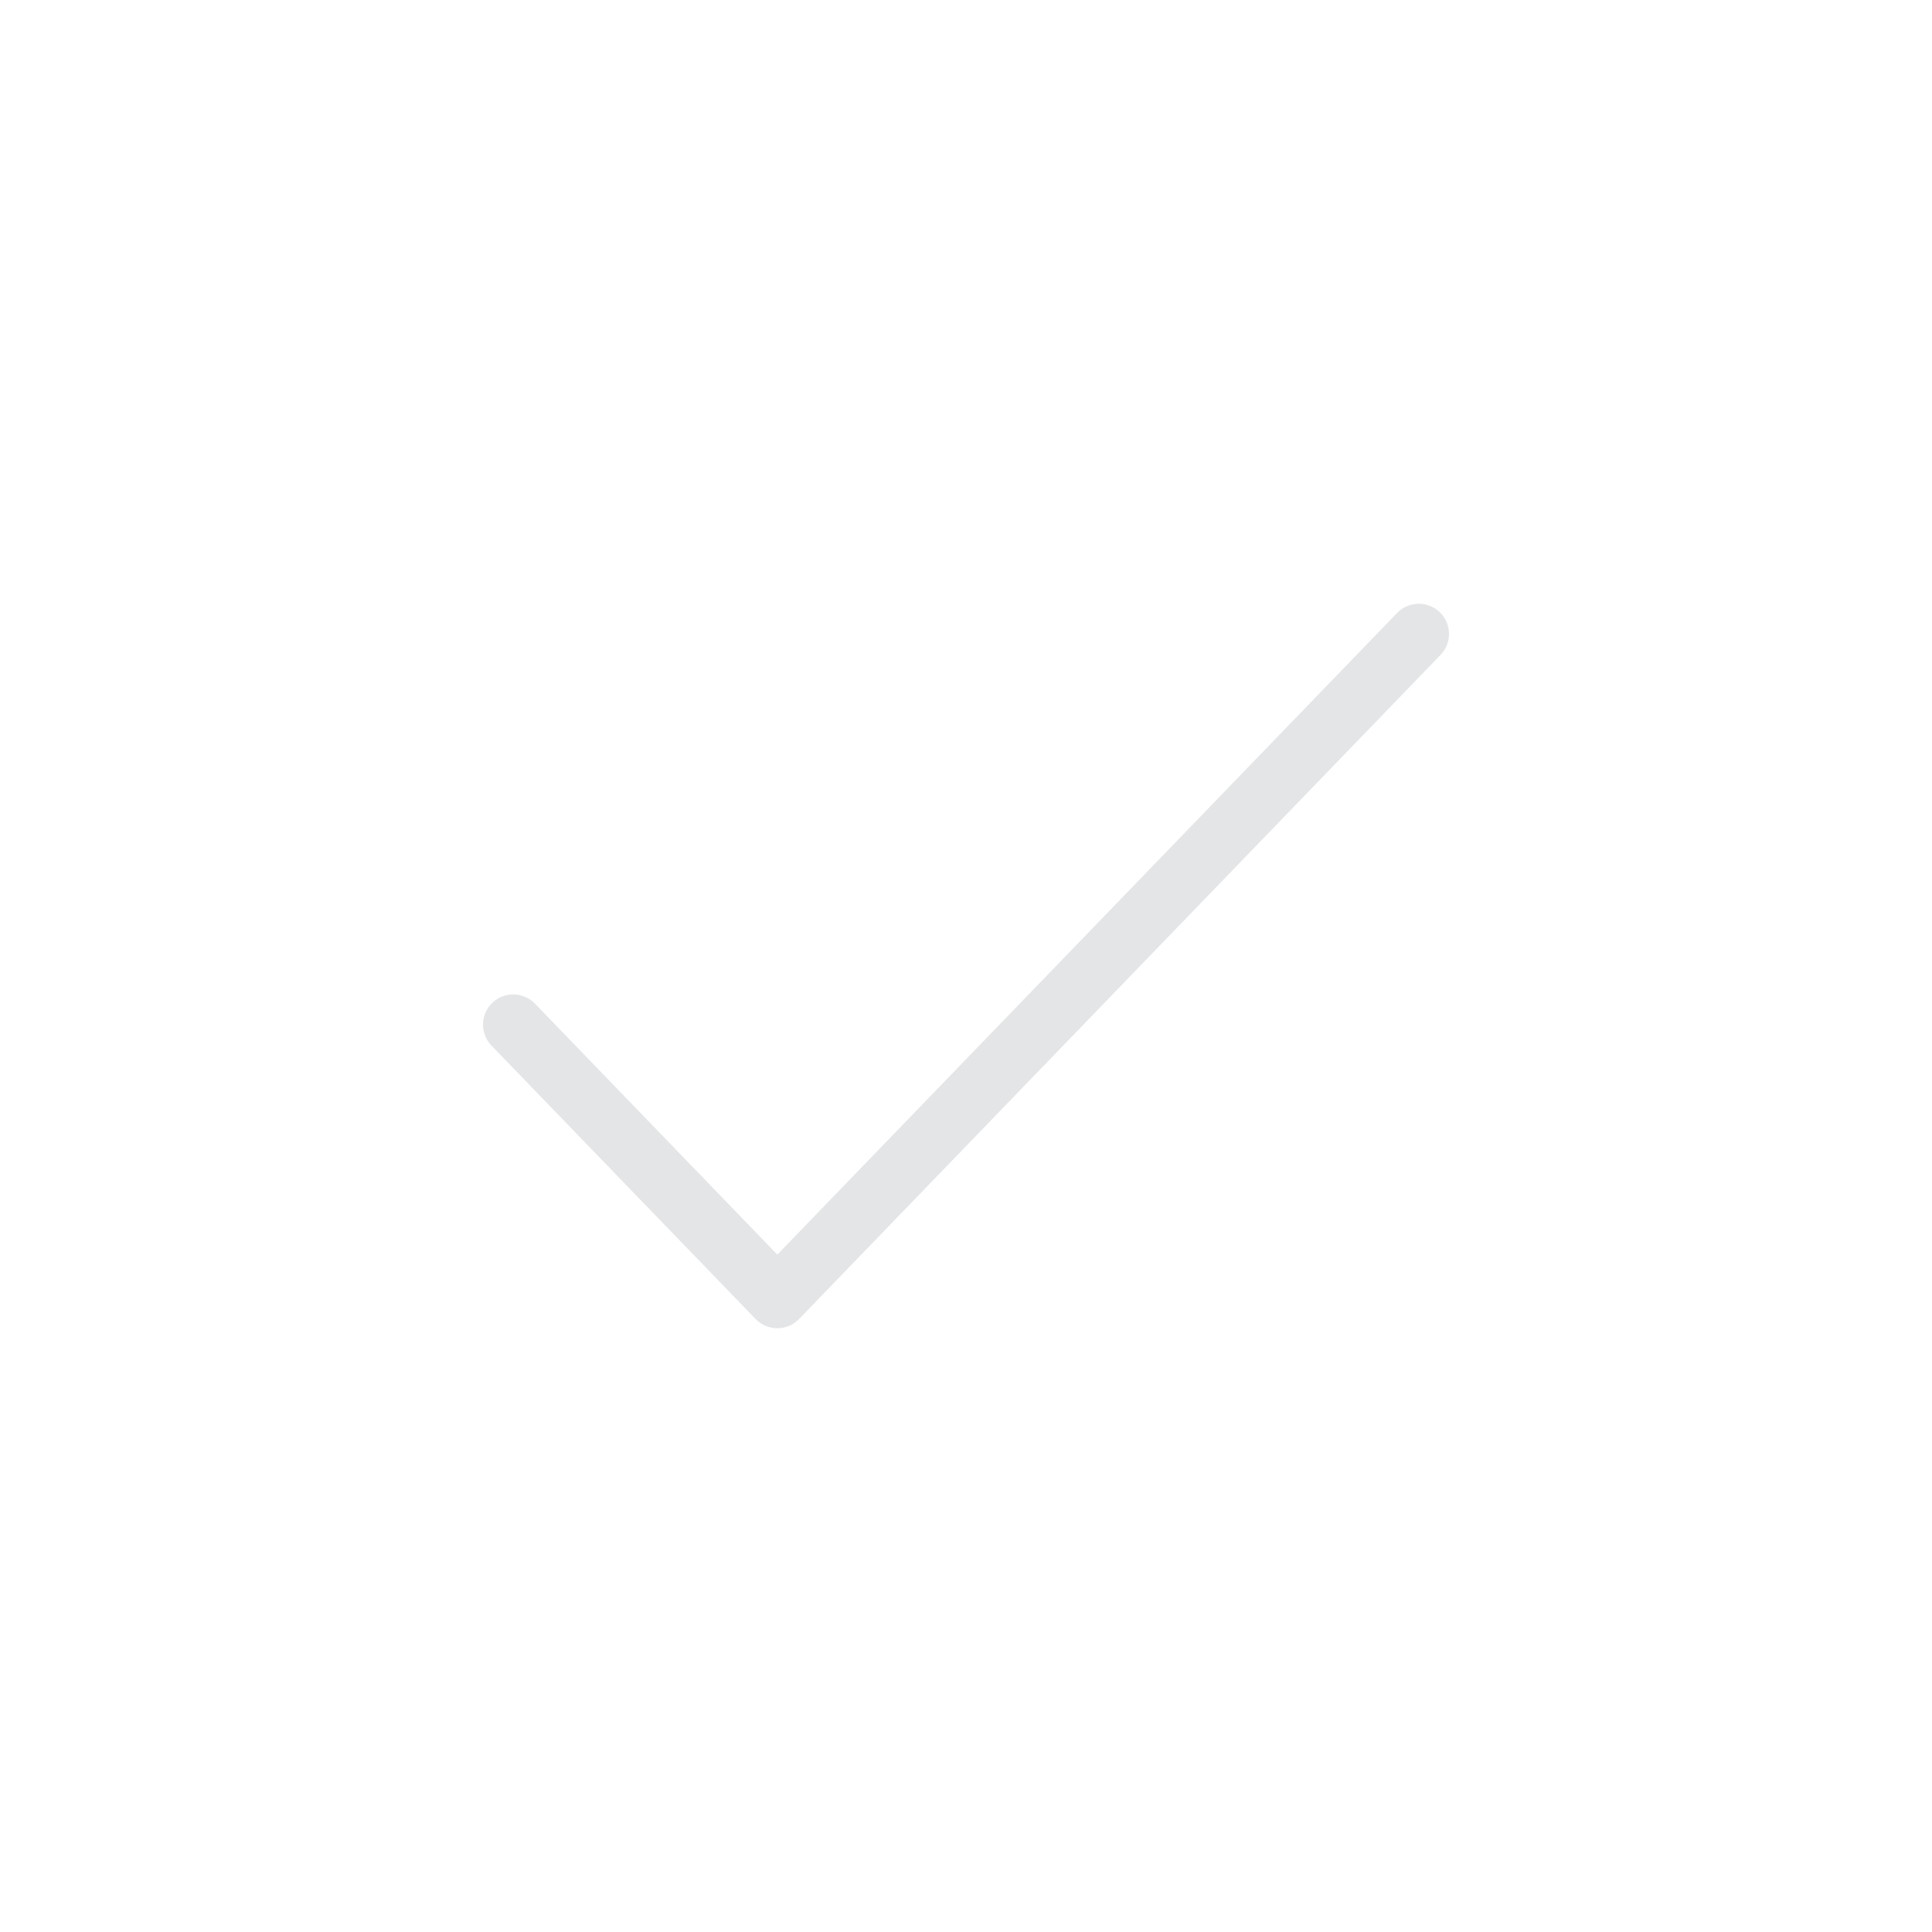
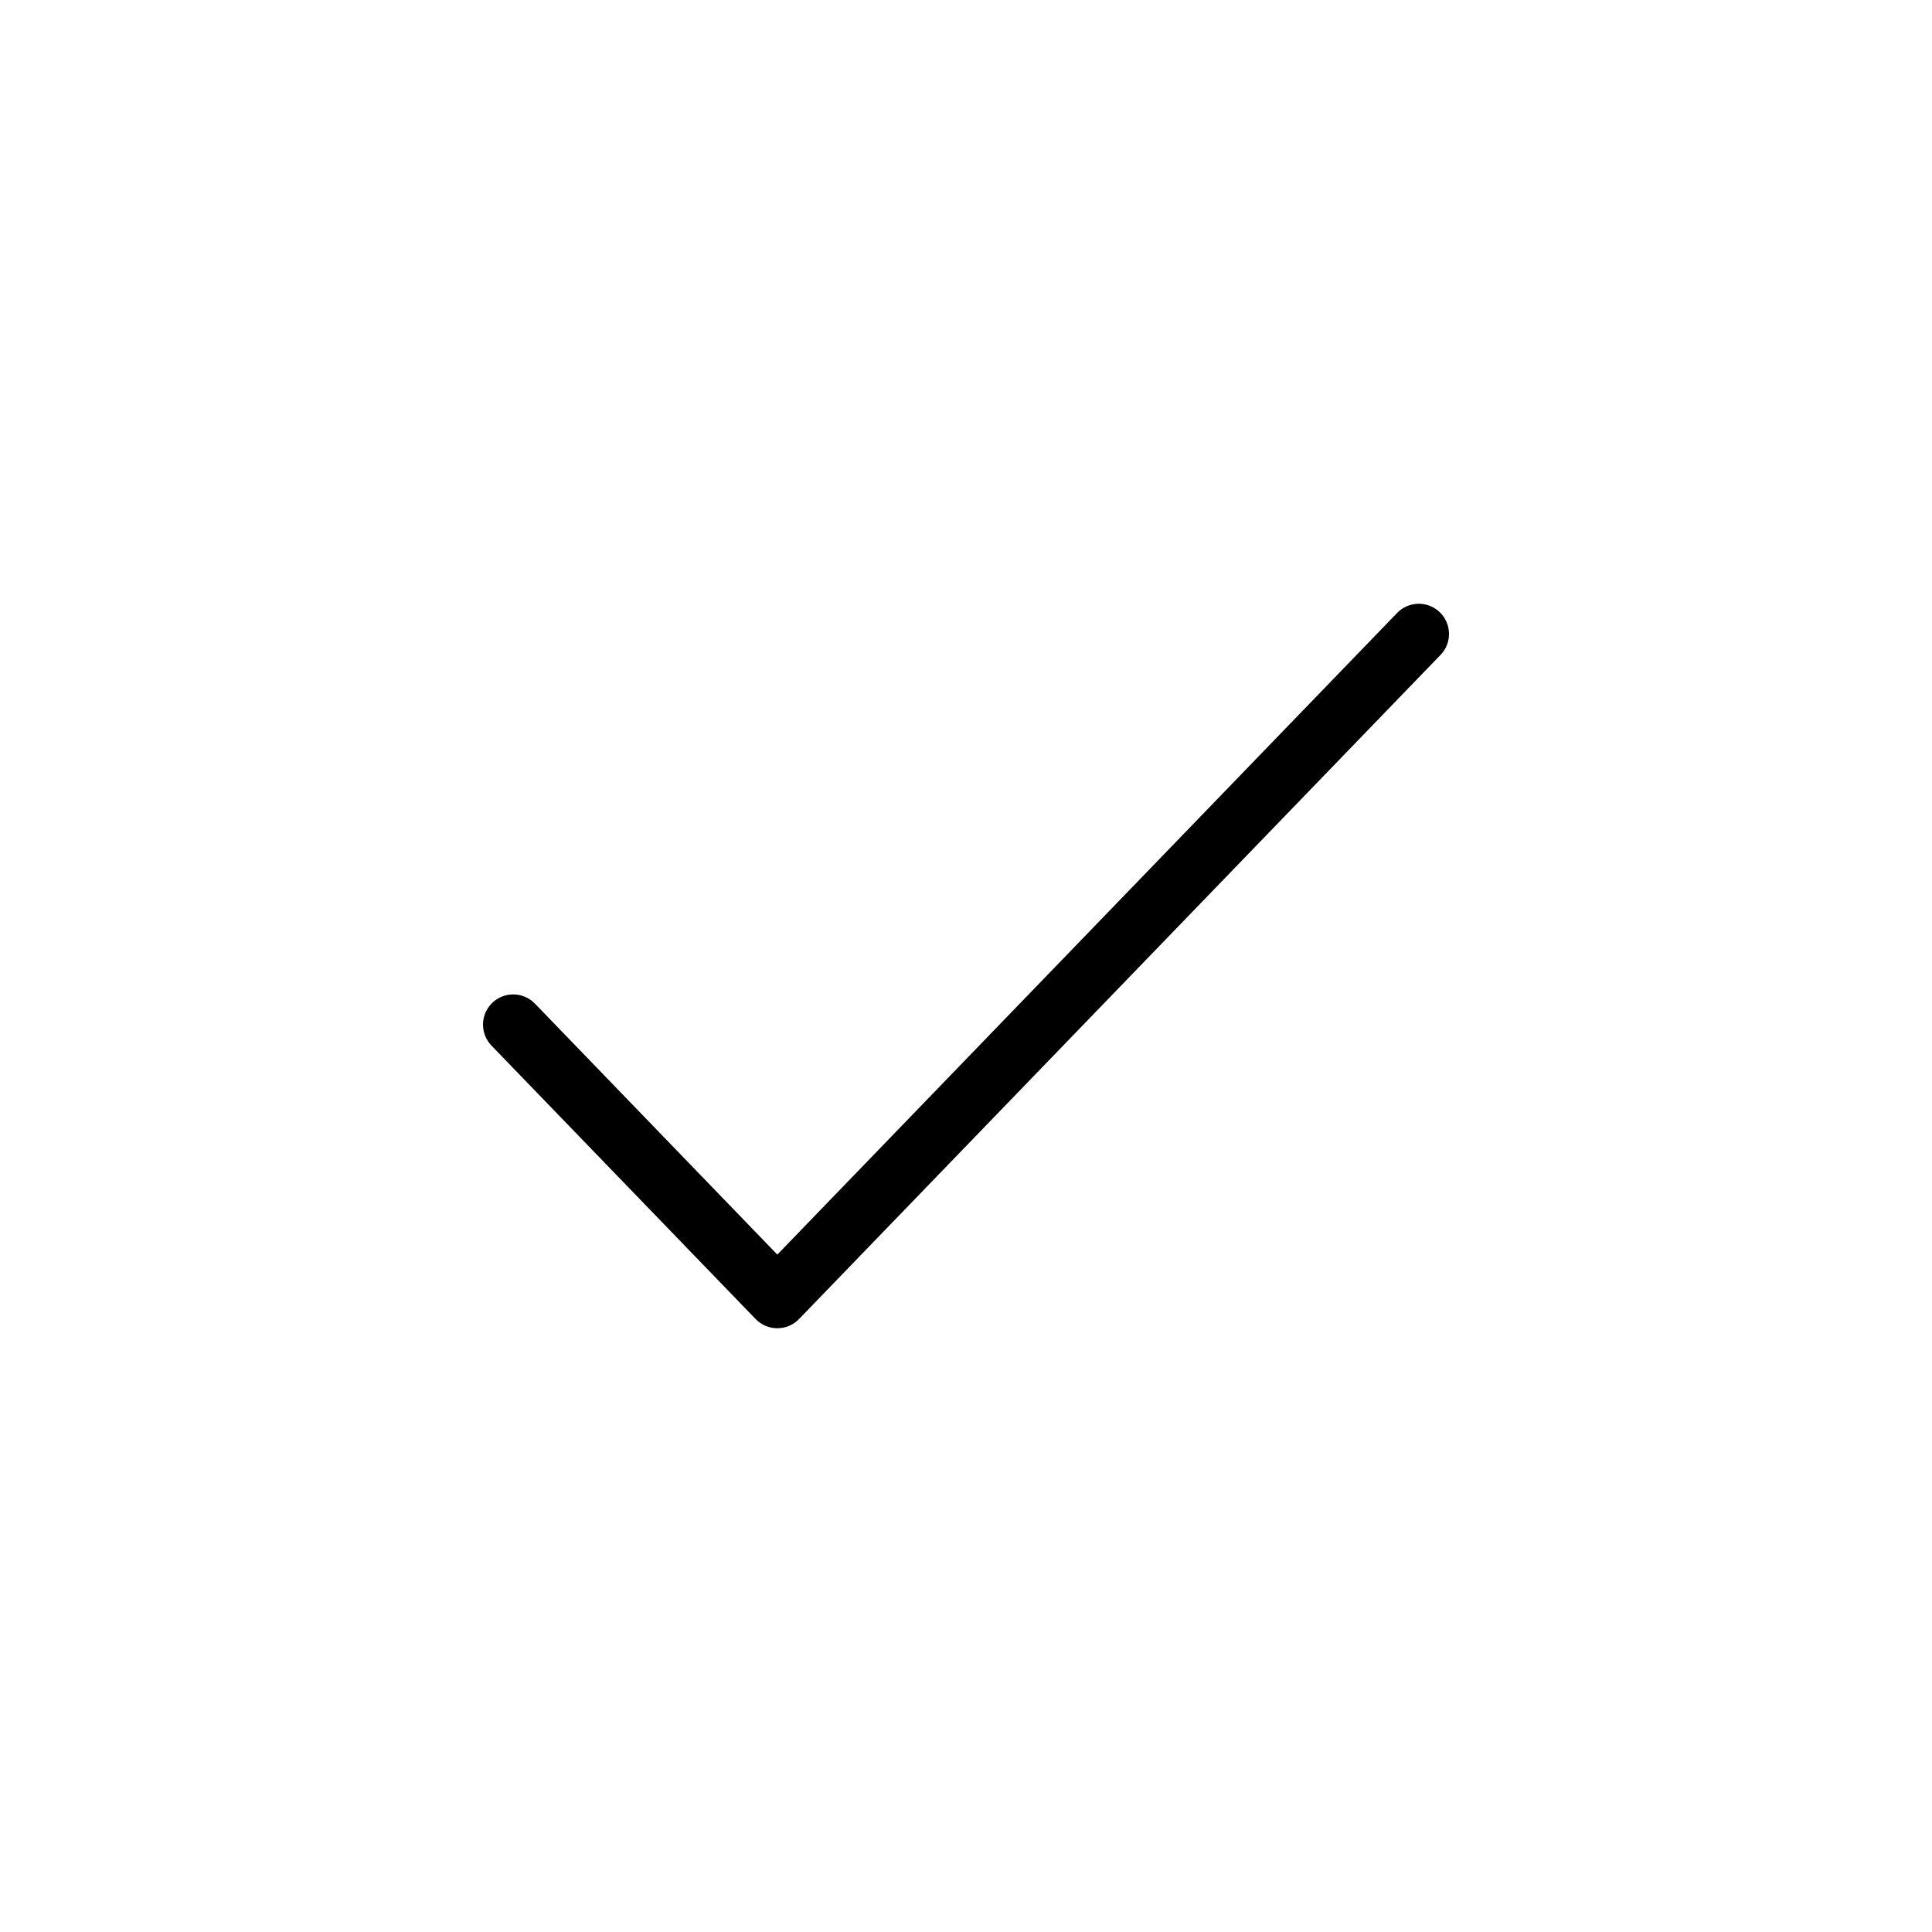
<svg xmlns="http://www.w3.org/2000/svg" width="32" height="32" viewBox="0 0 32 32" fill="none">
-   <path fill-rule="evenodd" clip-rule="evenodd" d="M23.847 10.14C24.046 10.332 24.052 10.649 23.86 10.847L13.235 21.847C13.14 21.945 13.011 22 12.875 22C12.739 22 12.61 21.945 12.515 21.847L8.14 17.318C7.949 17.119 7.954 16.803 8.153 16.611C8.351 16.419 8.668 16.425 8.86 16.623L12.875 20.78L23.14 10.153C23.332 9.954 23.649 9.949 23.847 10.14Z" fill="#E4E5E6" />
+   <path fill-rule="evenodd" clip-rule="evenodd" d="M23.847 10.14C24.046 10.332 24.052 10.649 23.86 10.847L13.235 21.847C13.14 21.945 13.011 22 12.875 22C12.739 22 12.61 21.945 12.515 21.847L8.14 17.318C7.949 17.119 7.954 16.803 8.153 16.611C8.351 16.419 8.668 16.425 8.86 16.623L12.875 20.78L23.14 10.153C23.332 9.954 23.649 9.949 23.847 10.14Z" fill="currentColor" />
</svg>
